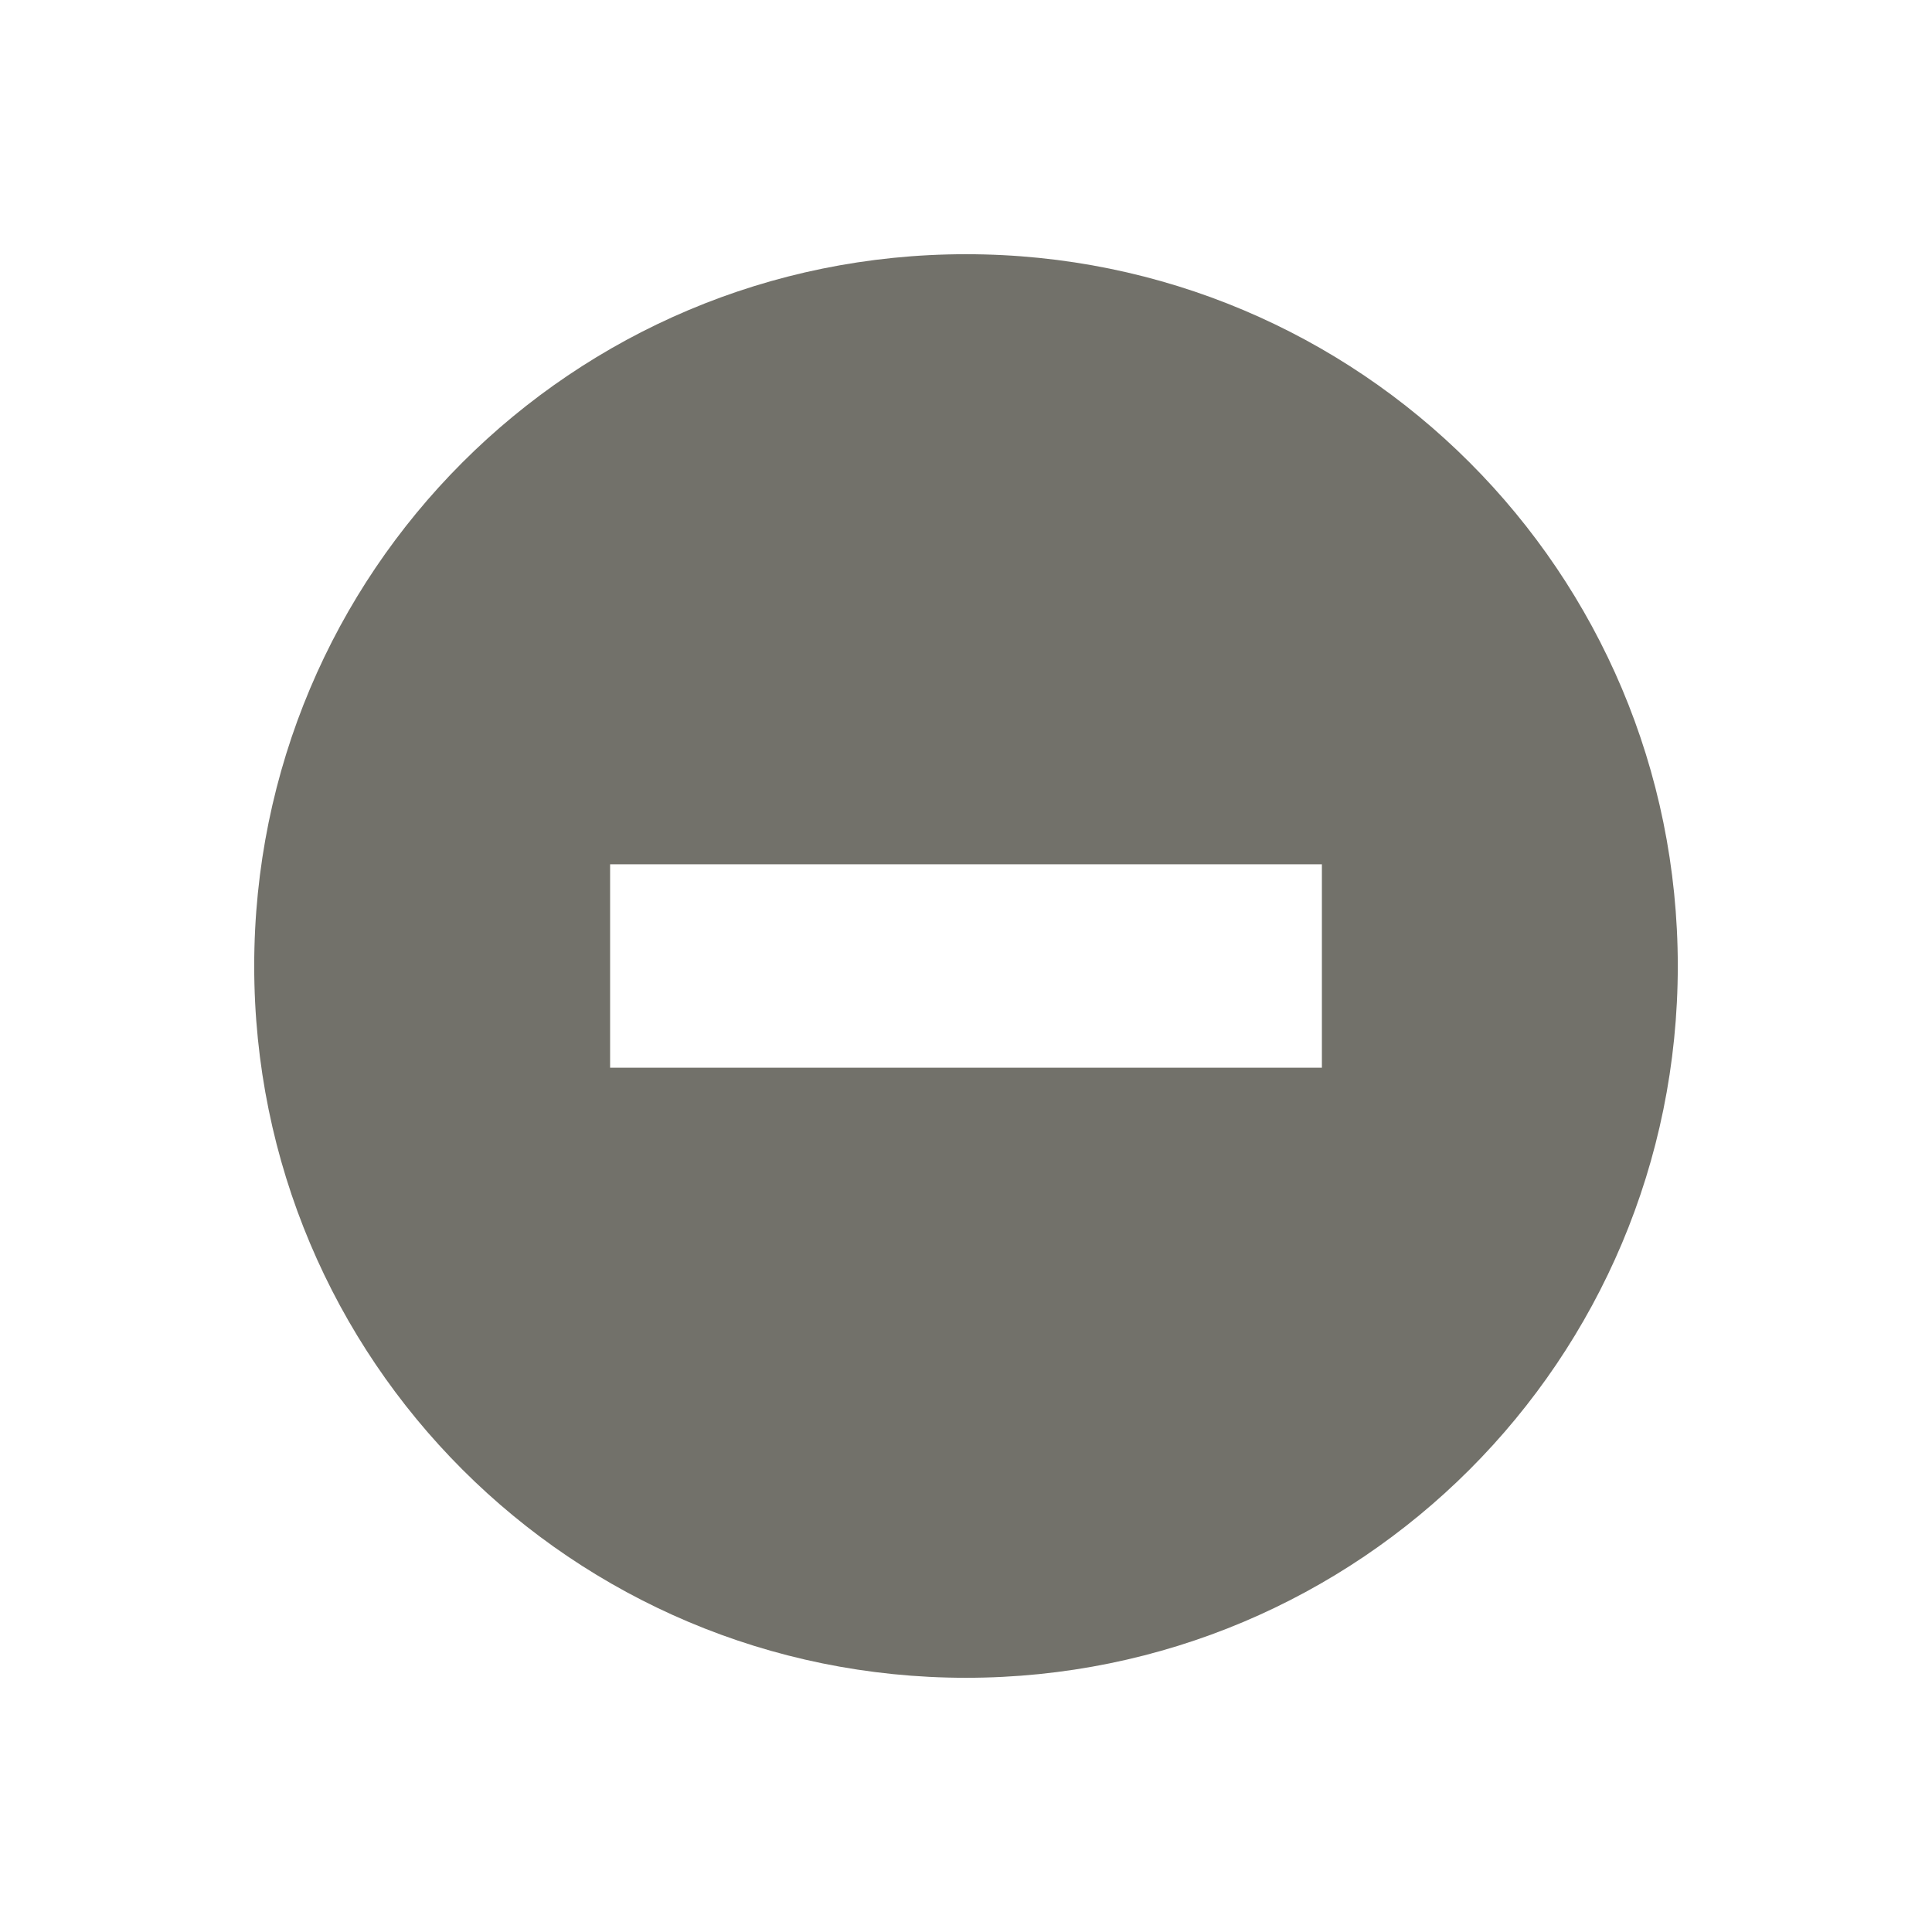
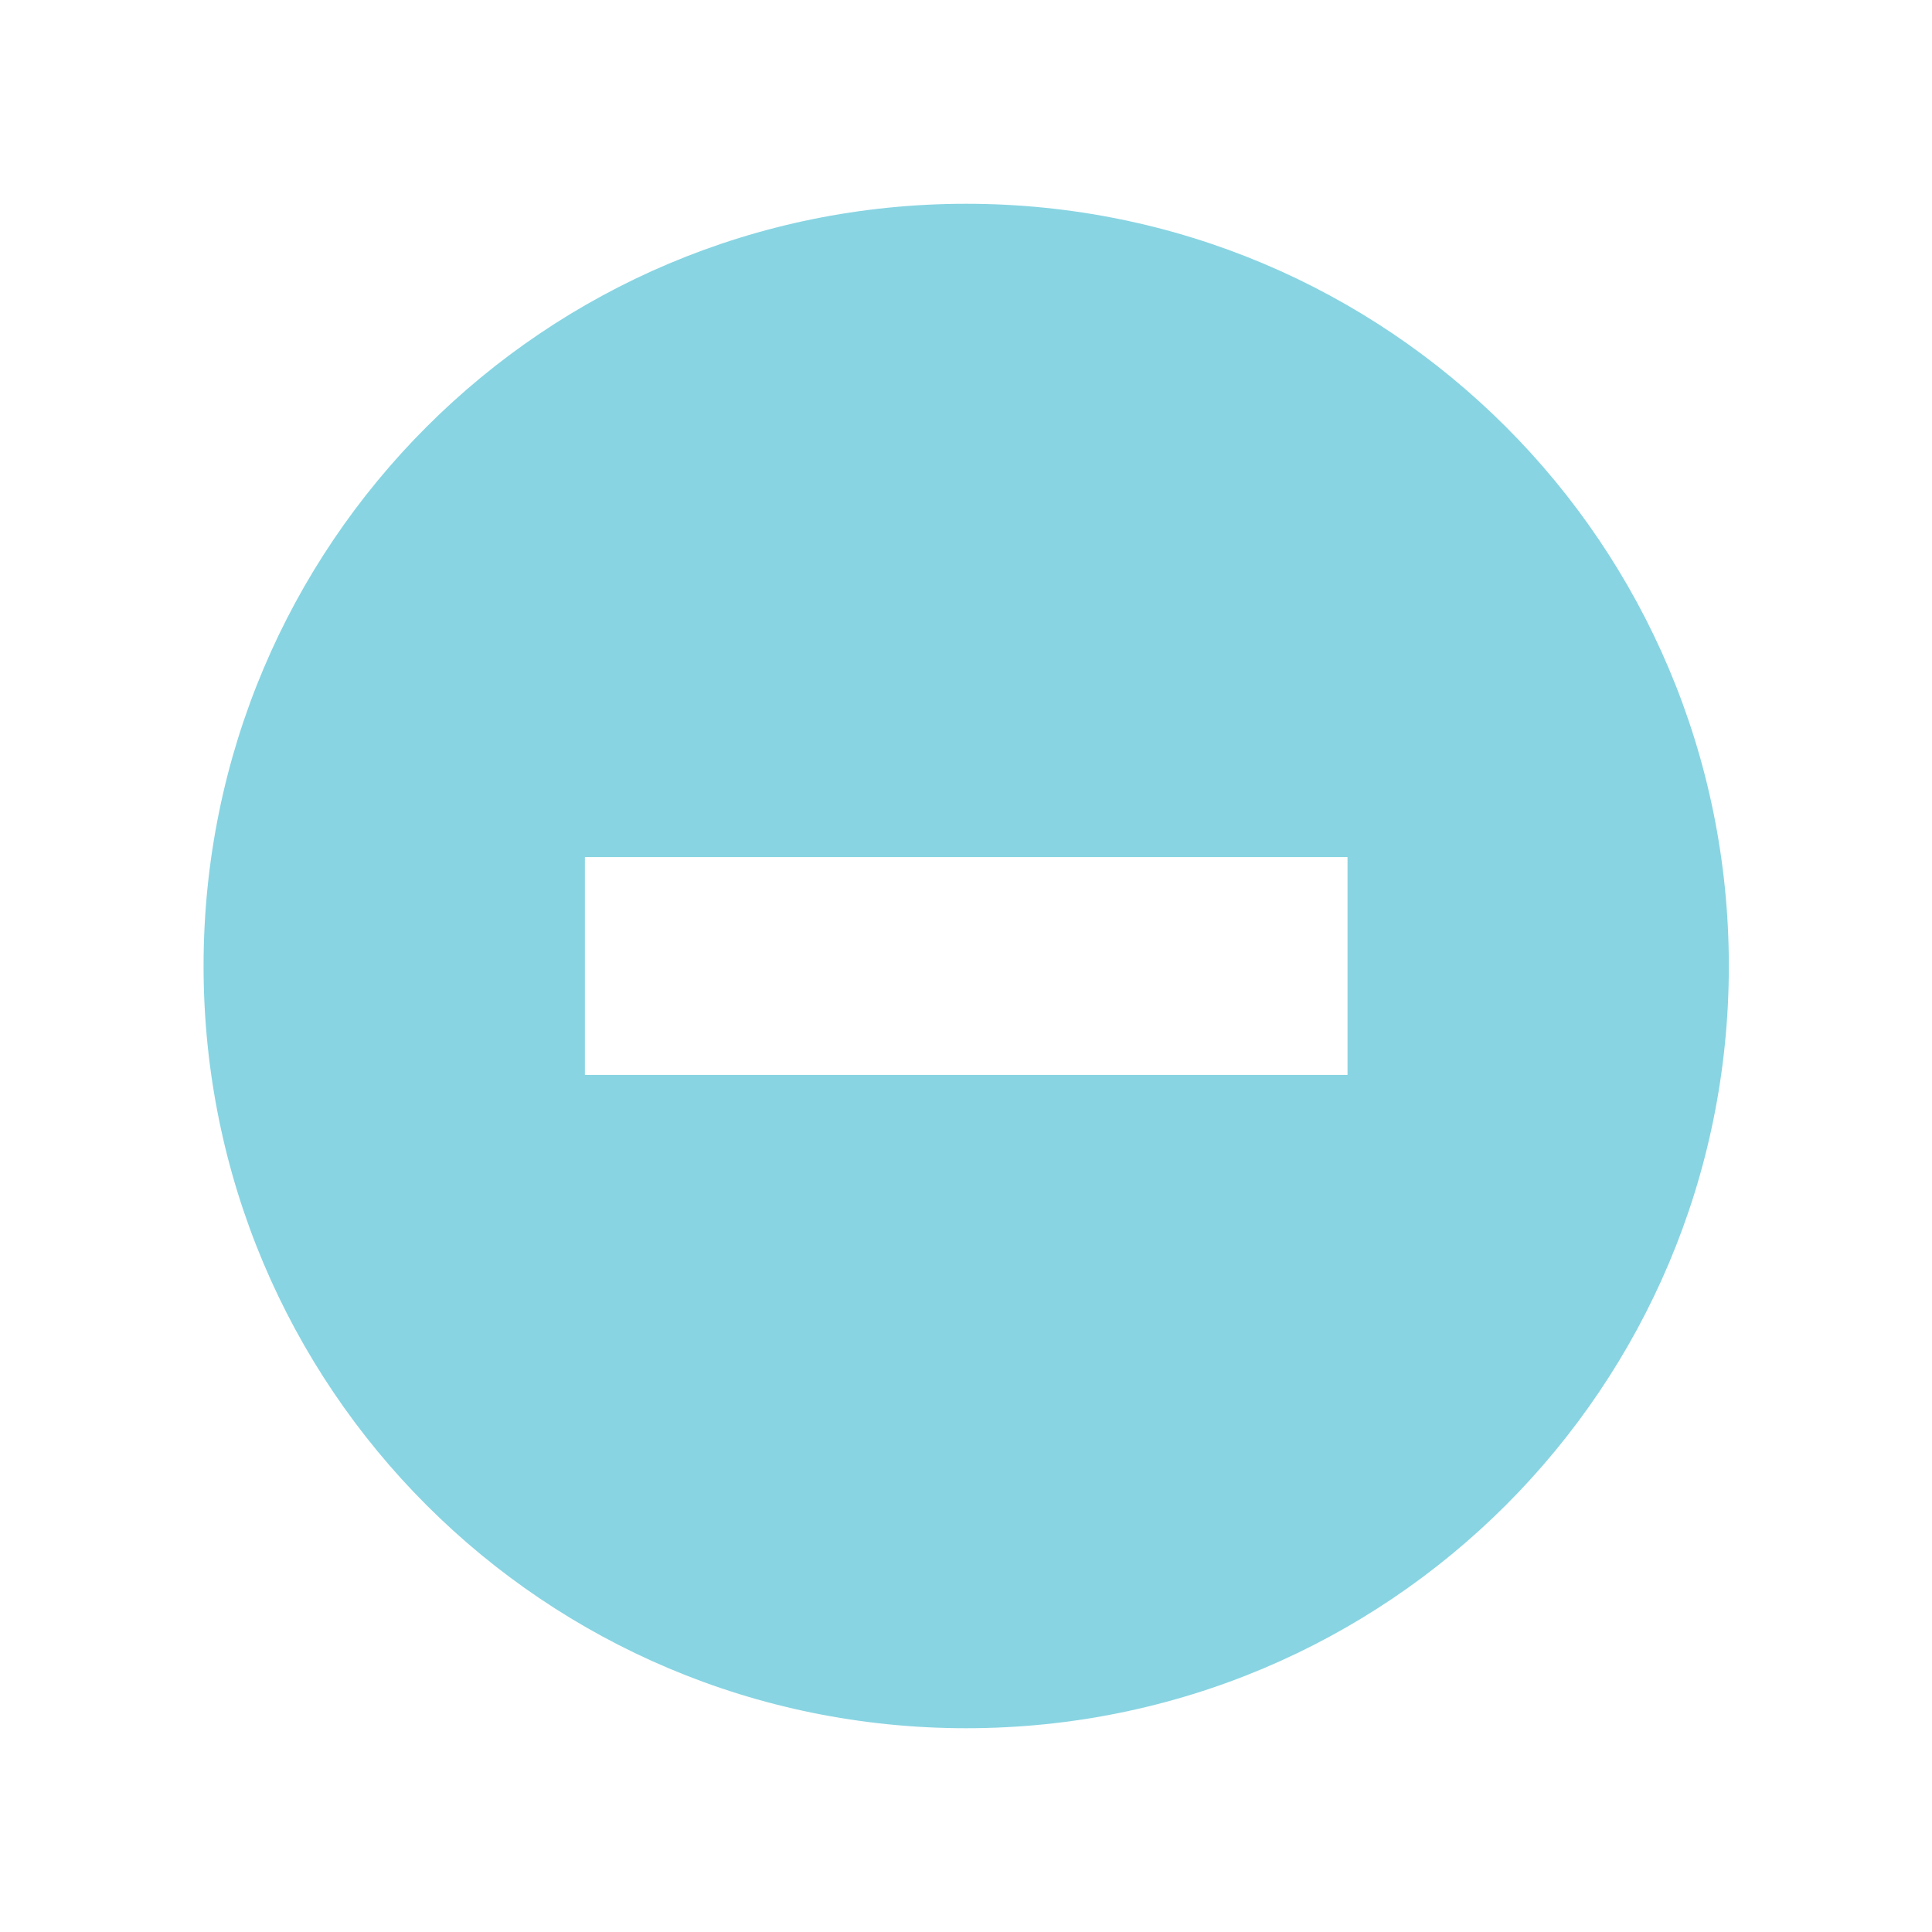
<svg xmlns="http://www.w3.org/2000/svg" xmlns:ns1="http://www.openswatchbook.org/uri/2009/osb" id="svg4486" height="19" viewBox="0 0 19 19" width="19" version="1.1">
  <defs id="defs10">
    <linearGradient id="linearGradient3781" ns1:paint="solid">
      <stop style="stop-color:#000000;stop-opacity:1;" offset="0" id="stop3783" />
    </linearGradient>
  </defs>
  <g id="layer1" transform="translate(290.21 -522.86)">
    <g id="g4113" transform="translate(-289.71 -511)">
      <rect id="rect4539" style="color:#000000;fill:none" height="19" width="19" y="1033.86" x="-0.5" />
-       <path style="opacity:1;fill:#72716a;fill-opacity:1;stroke:none" d="M 9.5 2.5 C 5.627 2.5 2.5 5.627 2.5 9.5 C 2.5 13.373 5.627 16.5 9.5 16.5 C 13.373 16.5 16.5 13.373 16.5 9.5 C 16.5 5.627 13.373 2.5 9.5 2.5 z M 6 8.5 L 13 8.5 L 13 10.5 L 6 10.5 L 6 8.5 z " transform="translate(-0.5,1033.86)" id="path2985" />
+       <path style="fill:#56c2d6;fill-opacity:1;stroke:none;opacity:0.7" d="m 9.002,1035.864 c -4.15,0 -7.5,3.349 -7.5,7.496 0,4.148 3.35,7.496 7.5,7.496 4.15,0 7.5,-3.349 7.5,-7.496 0,-4.148 -3.35,-7.496 -7.5,-7.496 z m -3.75,6.425 7.5,0 0,2.142 -7.5,0 0,-2.142 z" id="path2985" />
    </g>
  </g>
</svg>
